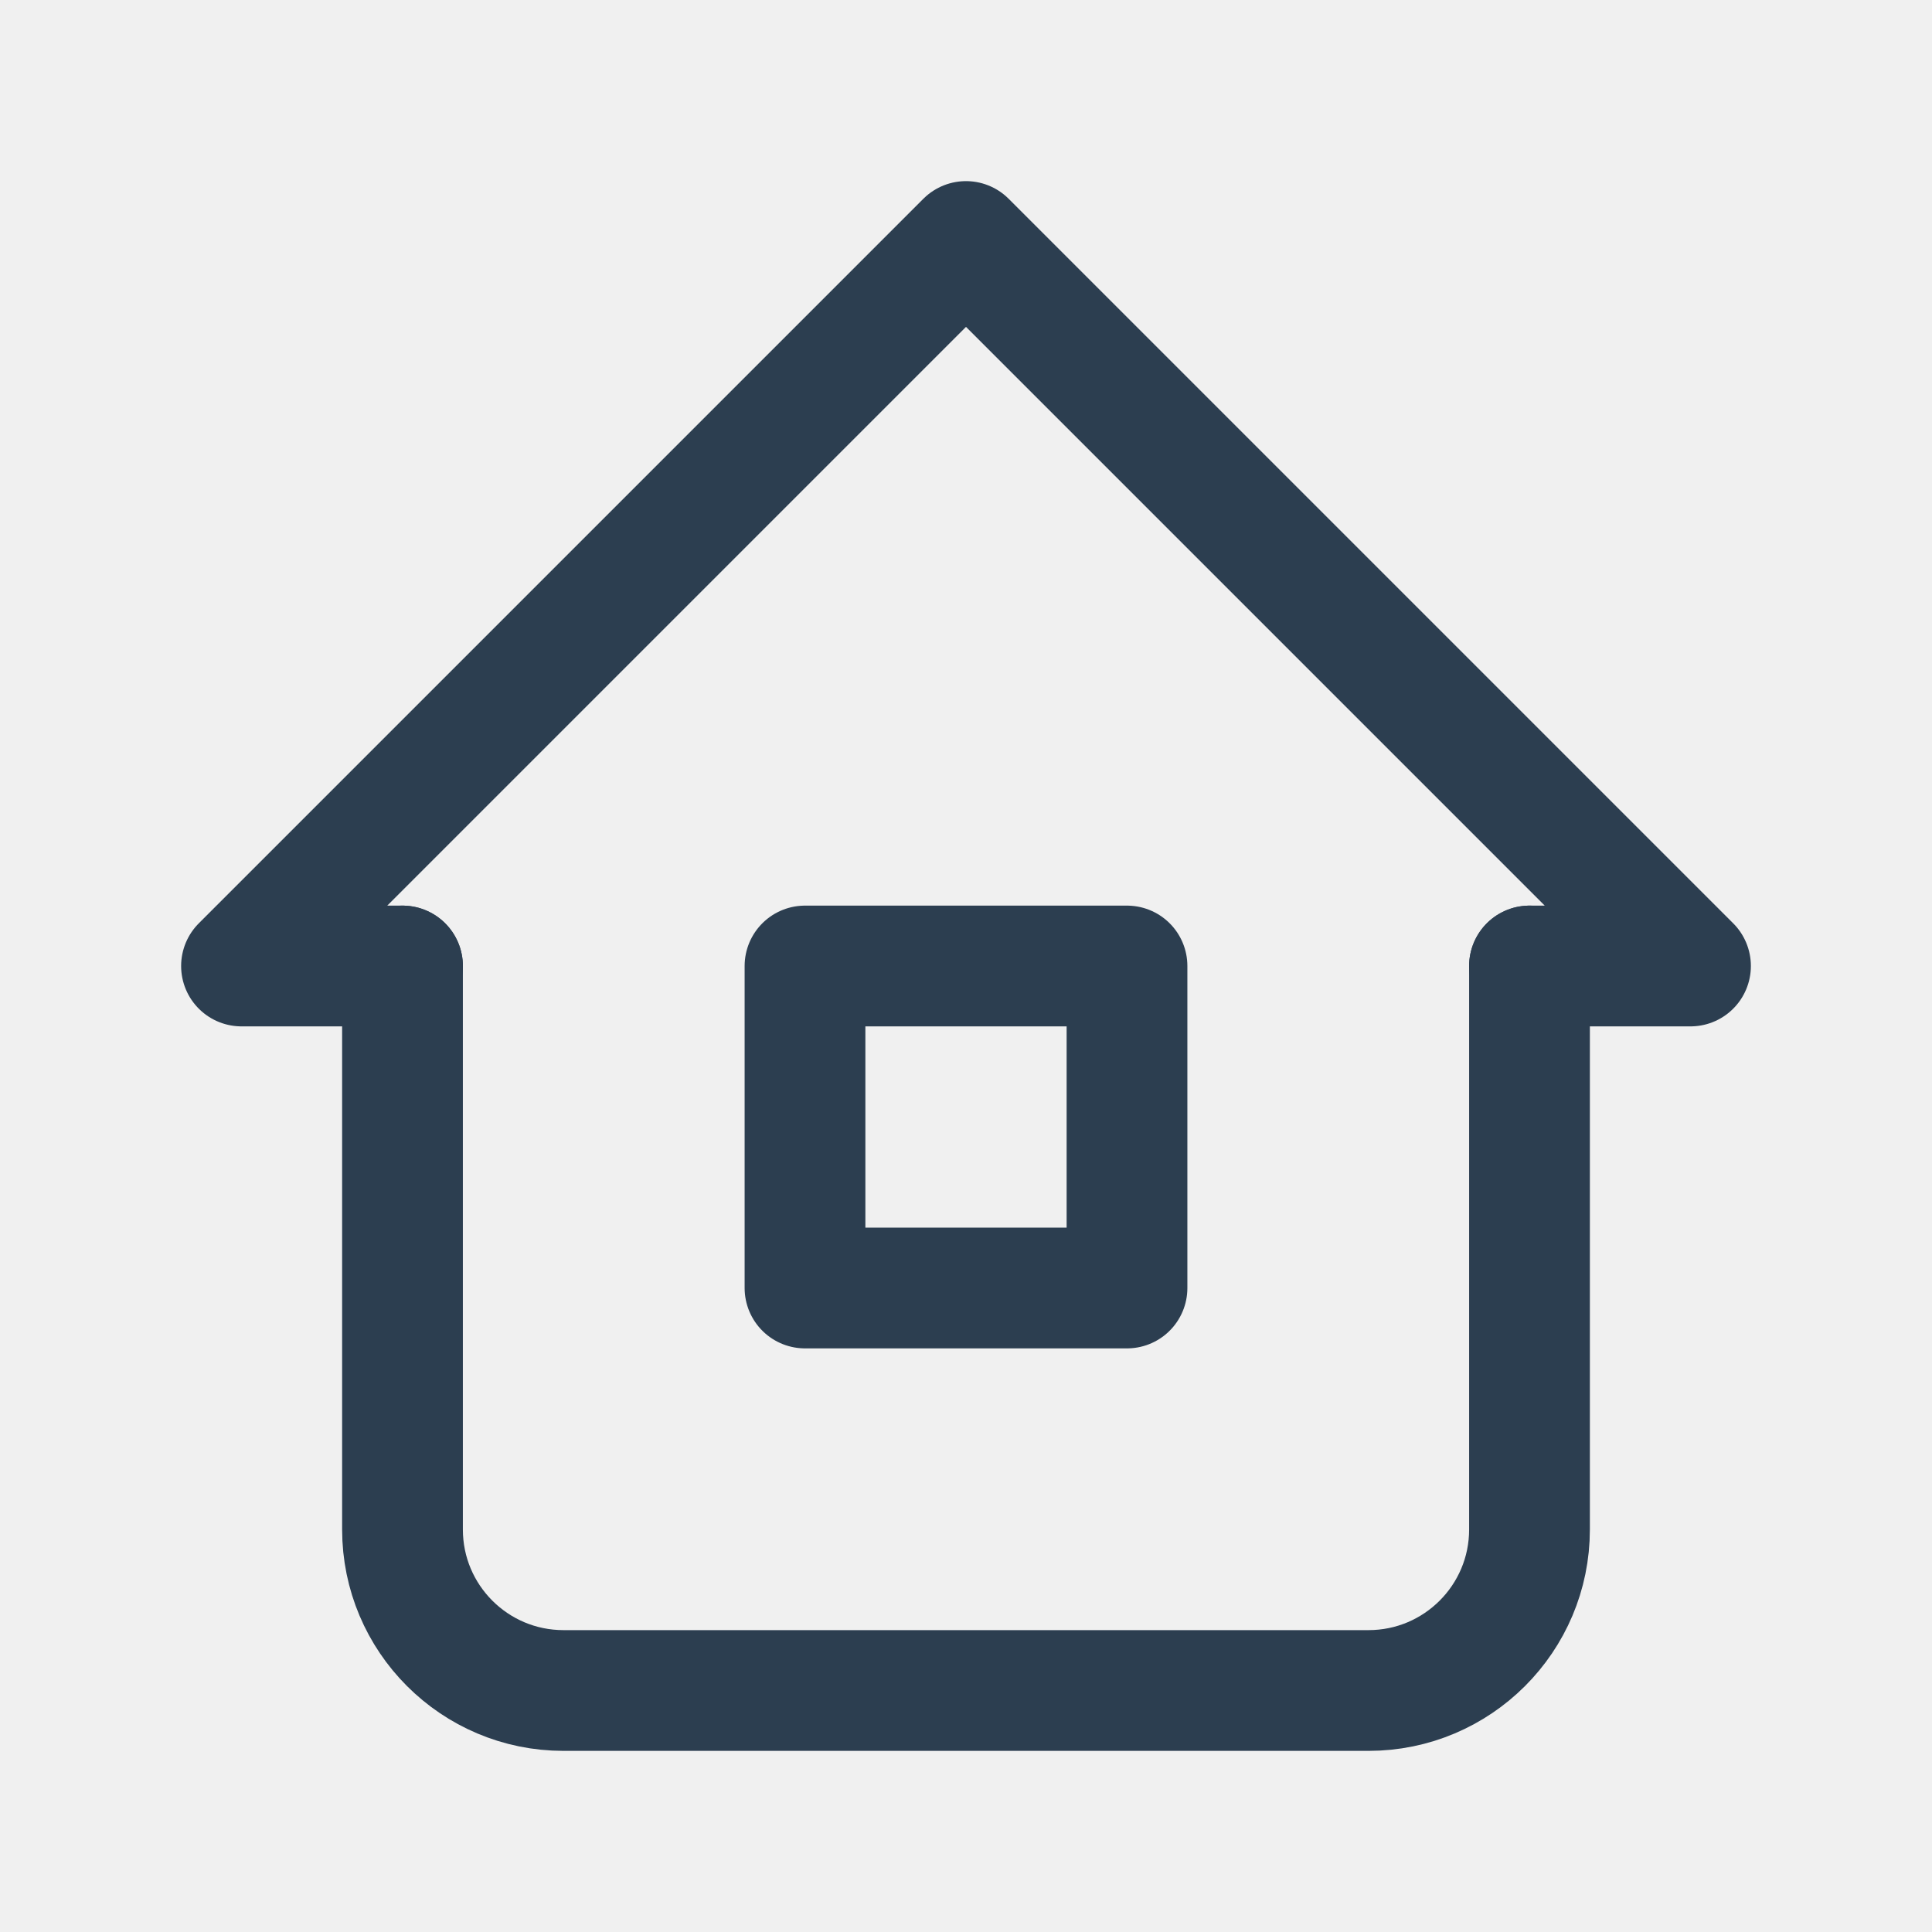
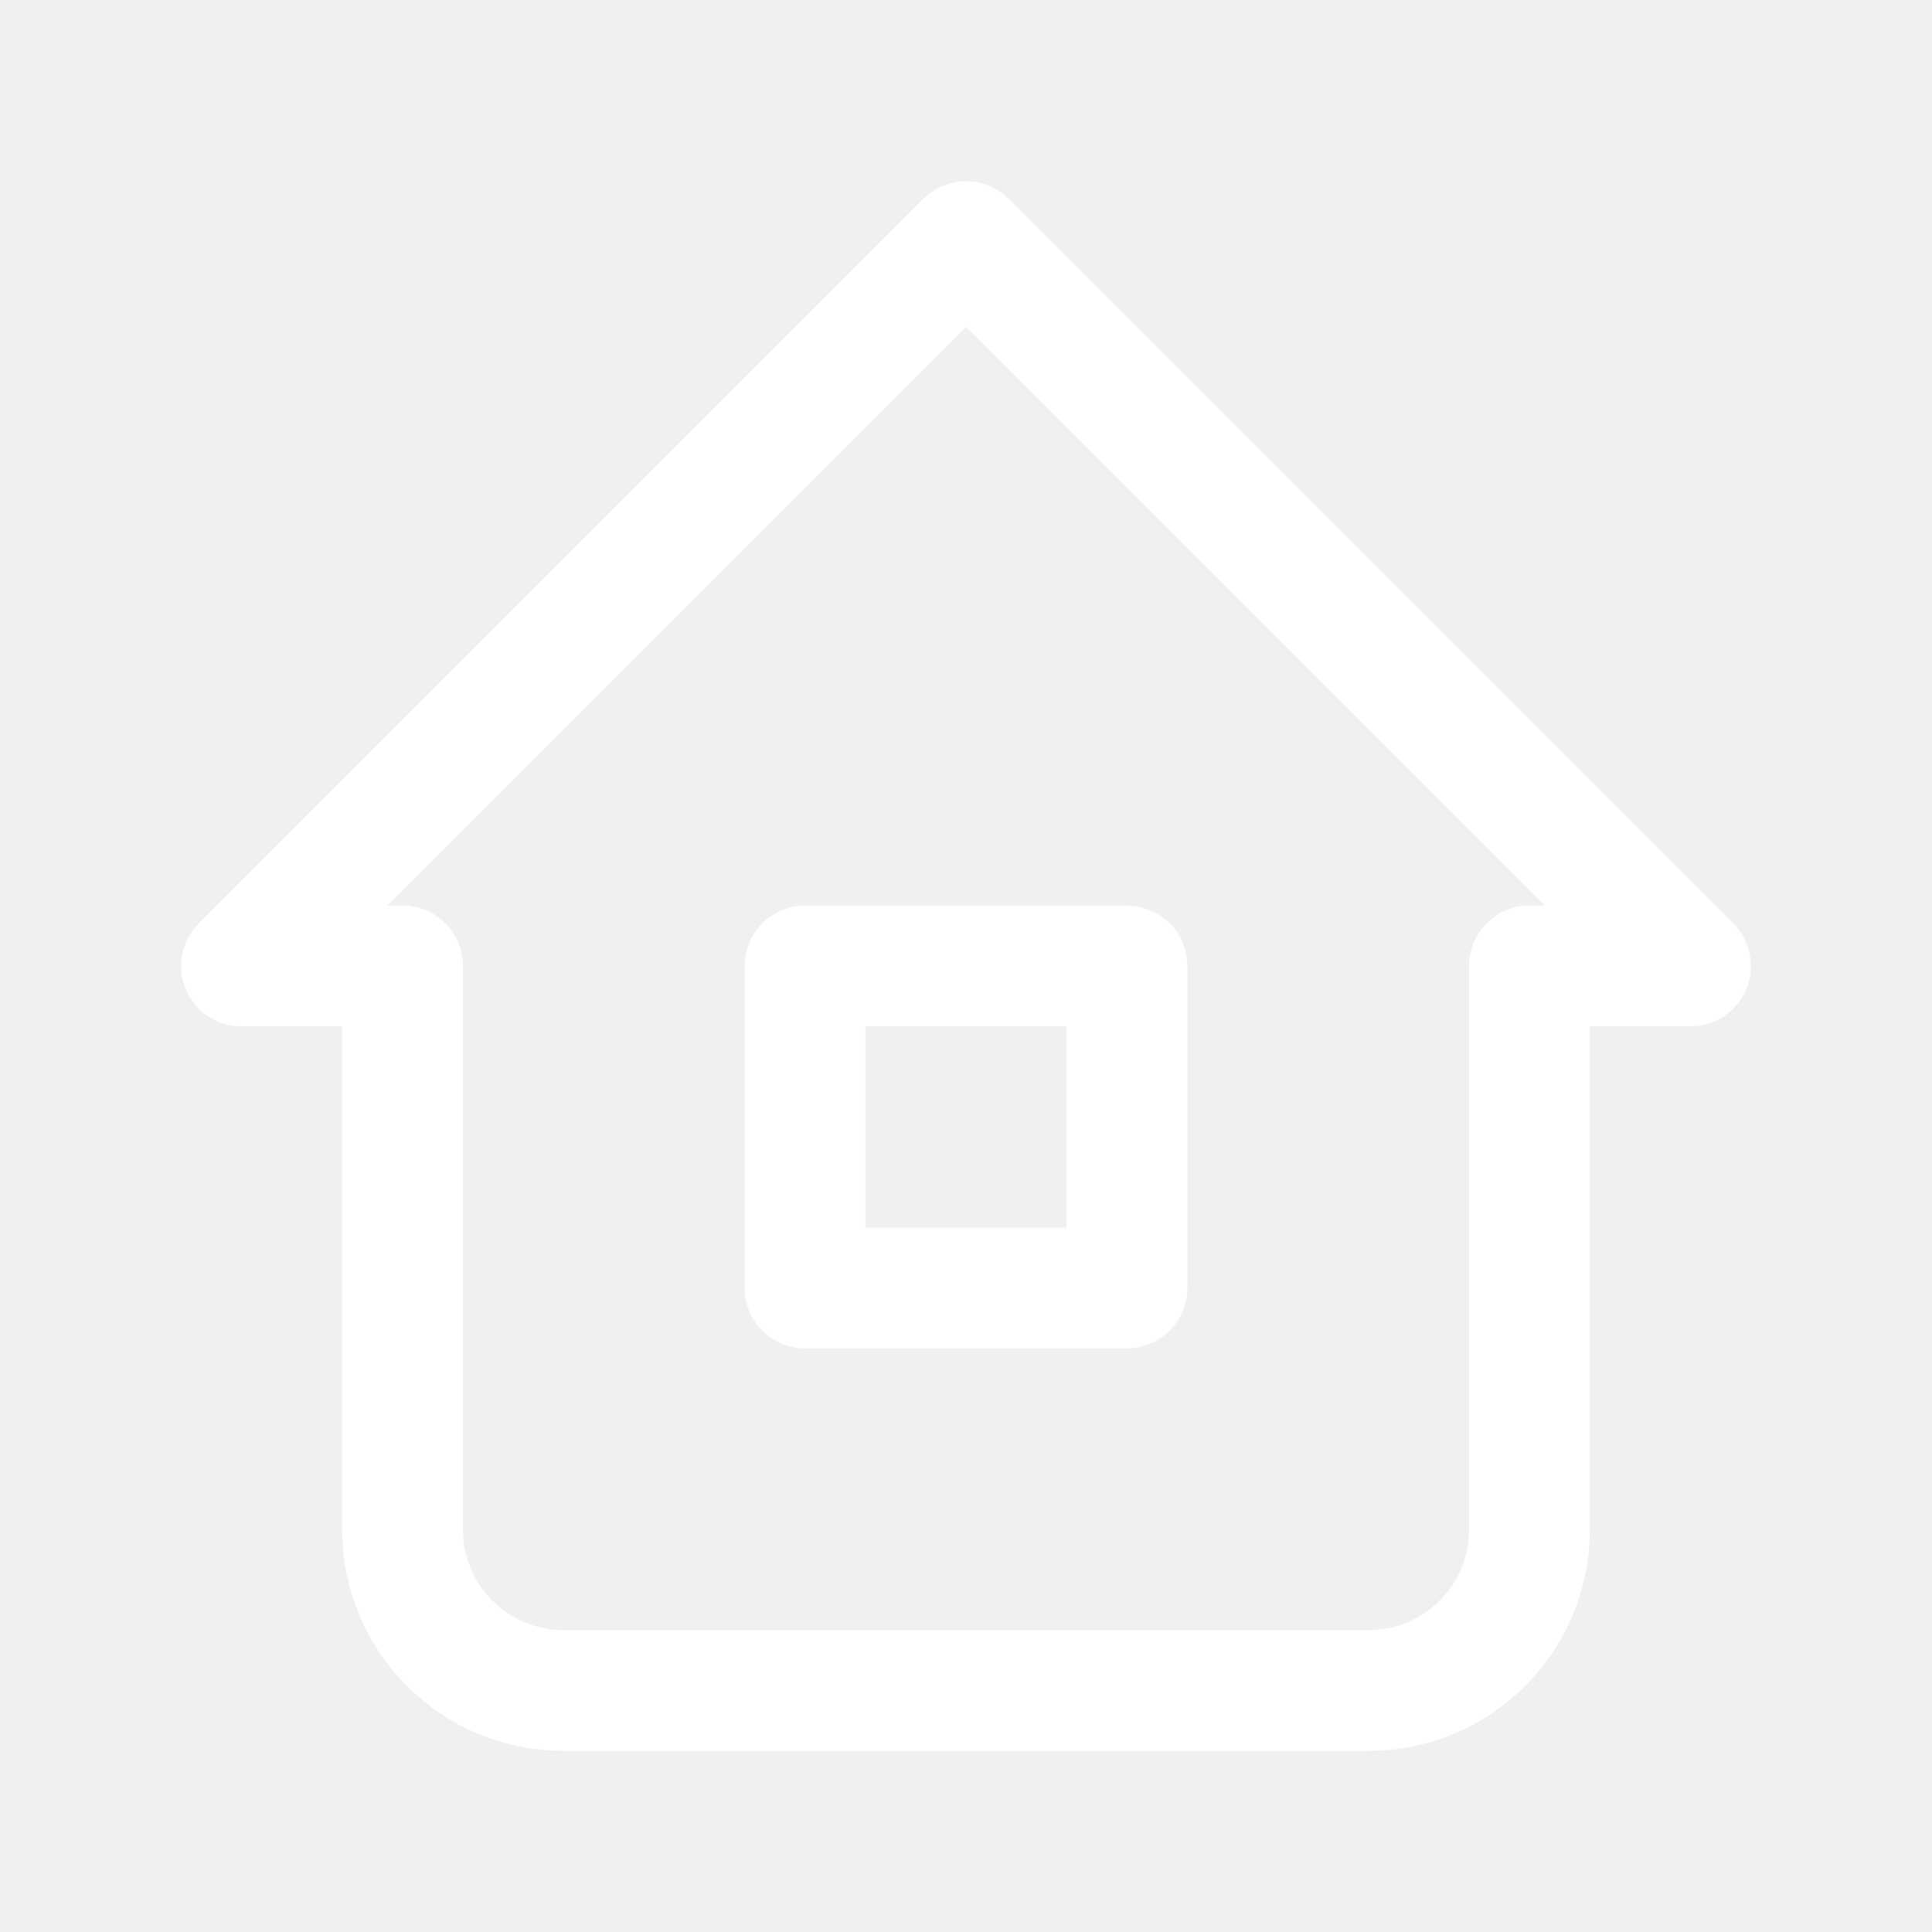
- <svg xmlns="http://www.w3.org/2000/svg" class="icon icon-tabler icon-tabler-home-2" width="55" height="55" viewBox="0 0 24 24" stroke-width="1.5" stroke="#2c3e50" fill="none" stroke-linecap="round" stroke-linejoin="round">
+ <svg xmlns="http://www.w3.org/2000/svg" class="icon icon-tabler icon-tabler-home-2" width="55" height="55" viewBox="0 0 24 24" stroke-width="1.5" stroke="#ffffff" fill="none" stroke-linecap="round" stroke-linejoin="round">
  <path stroke="none" d="M0 0h24v24H0z" fill="none" />
  <path d="M5 12l-2 0l9 -9l9 9l-2 0" />
  <path d="M5 12v7a2 2 0 0 0 2 2h10a2 2 0 0 0 2 -2v-7" />
  <path d="M10 12h4v4h-4z" />
</svg>
